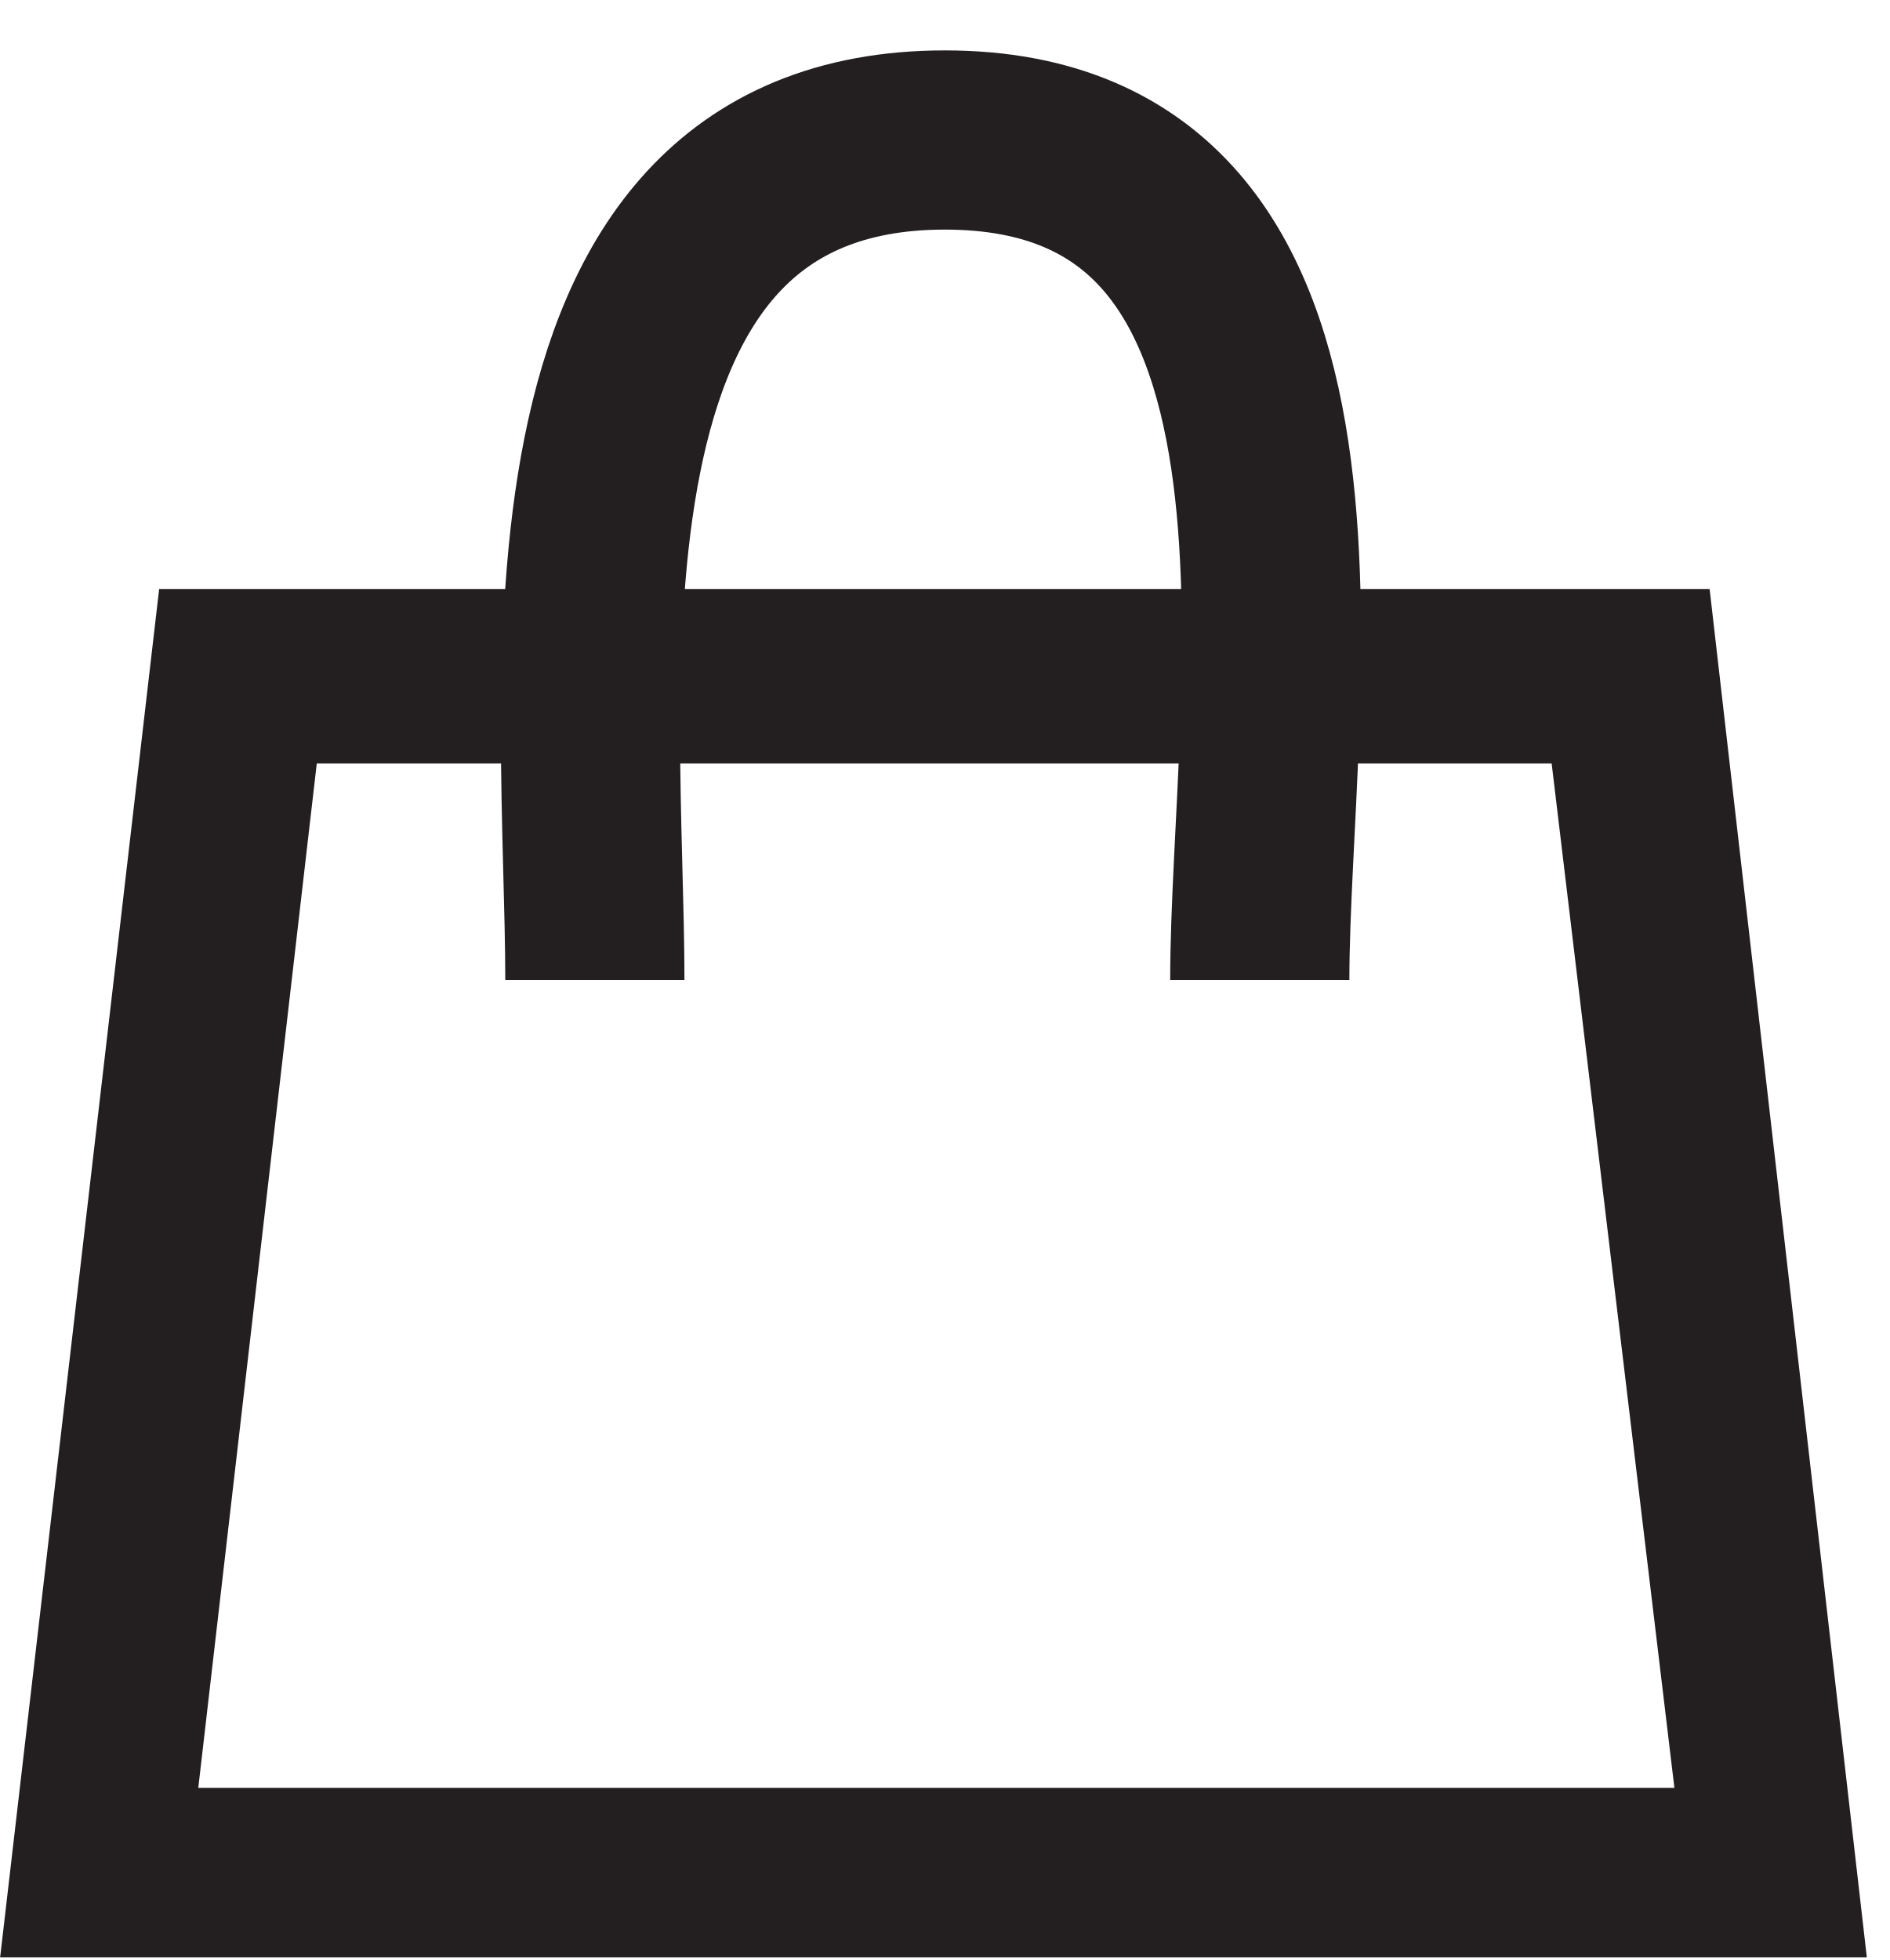
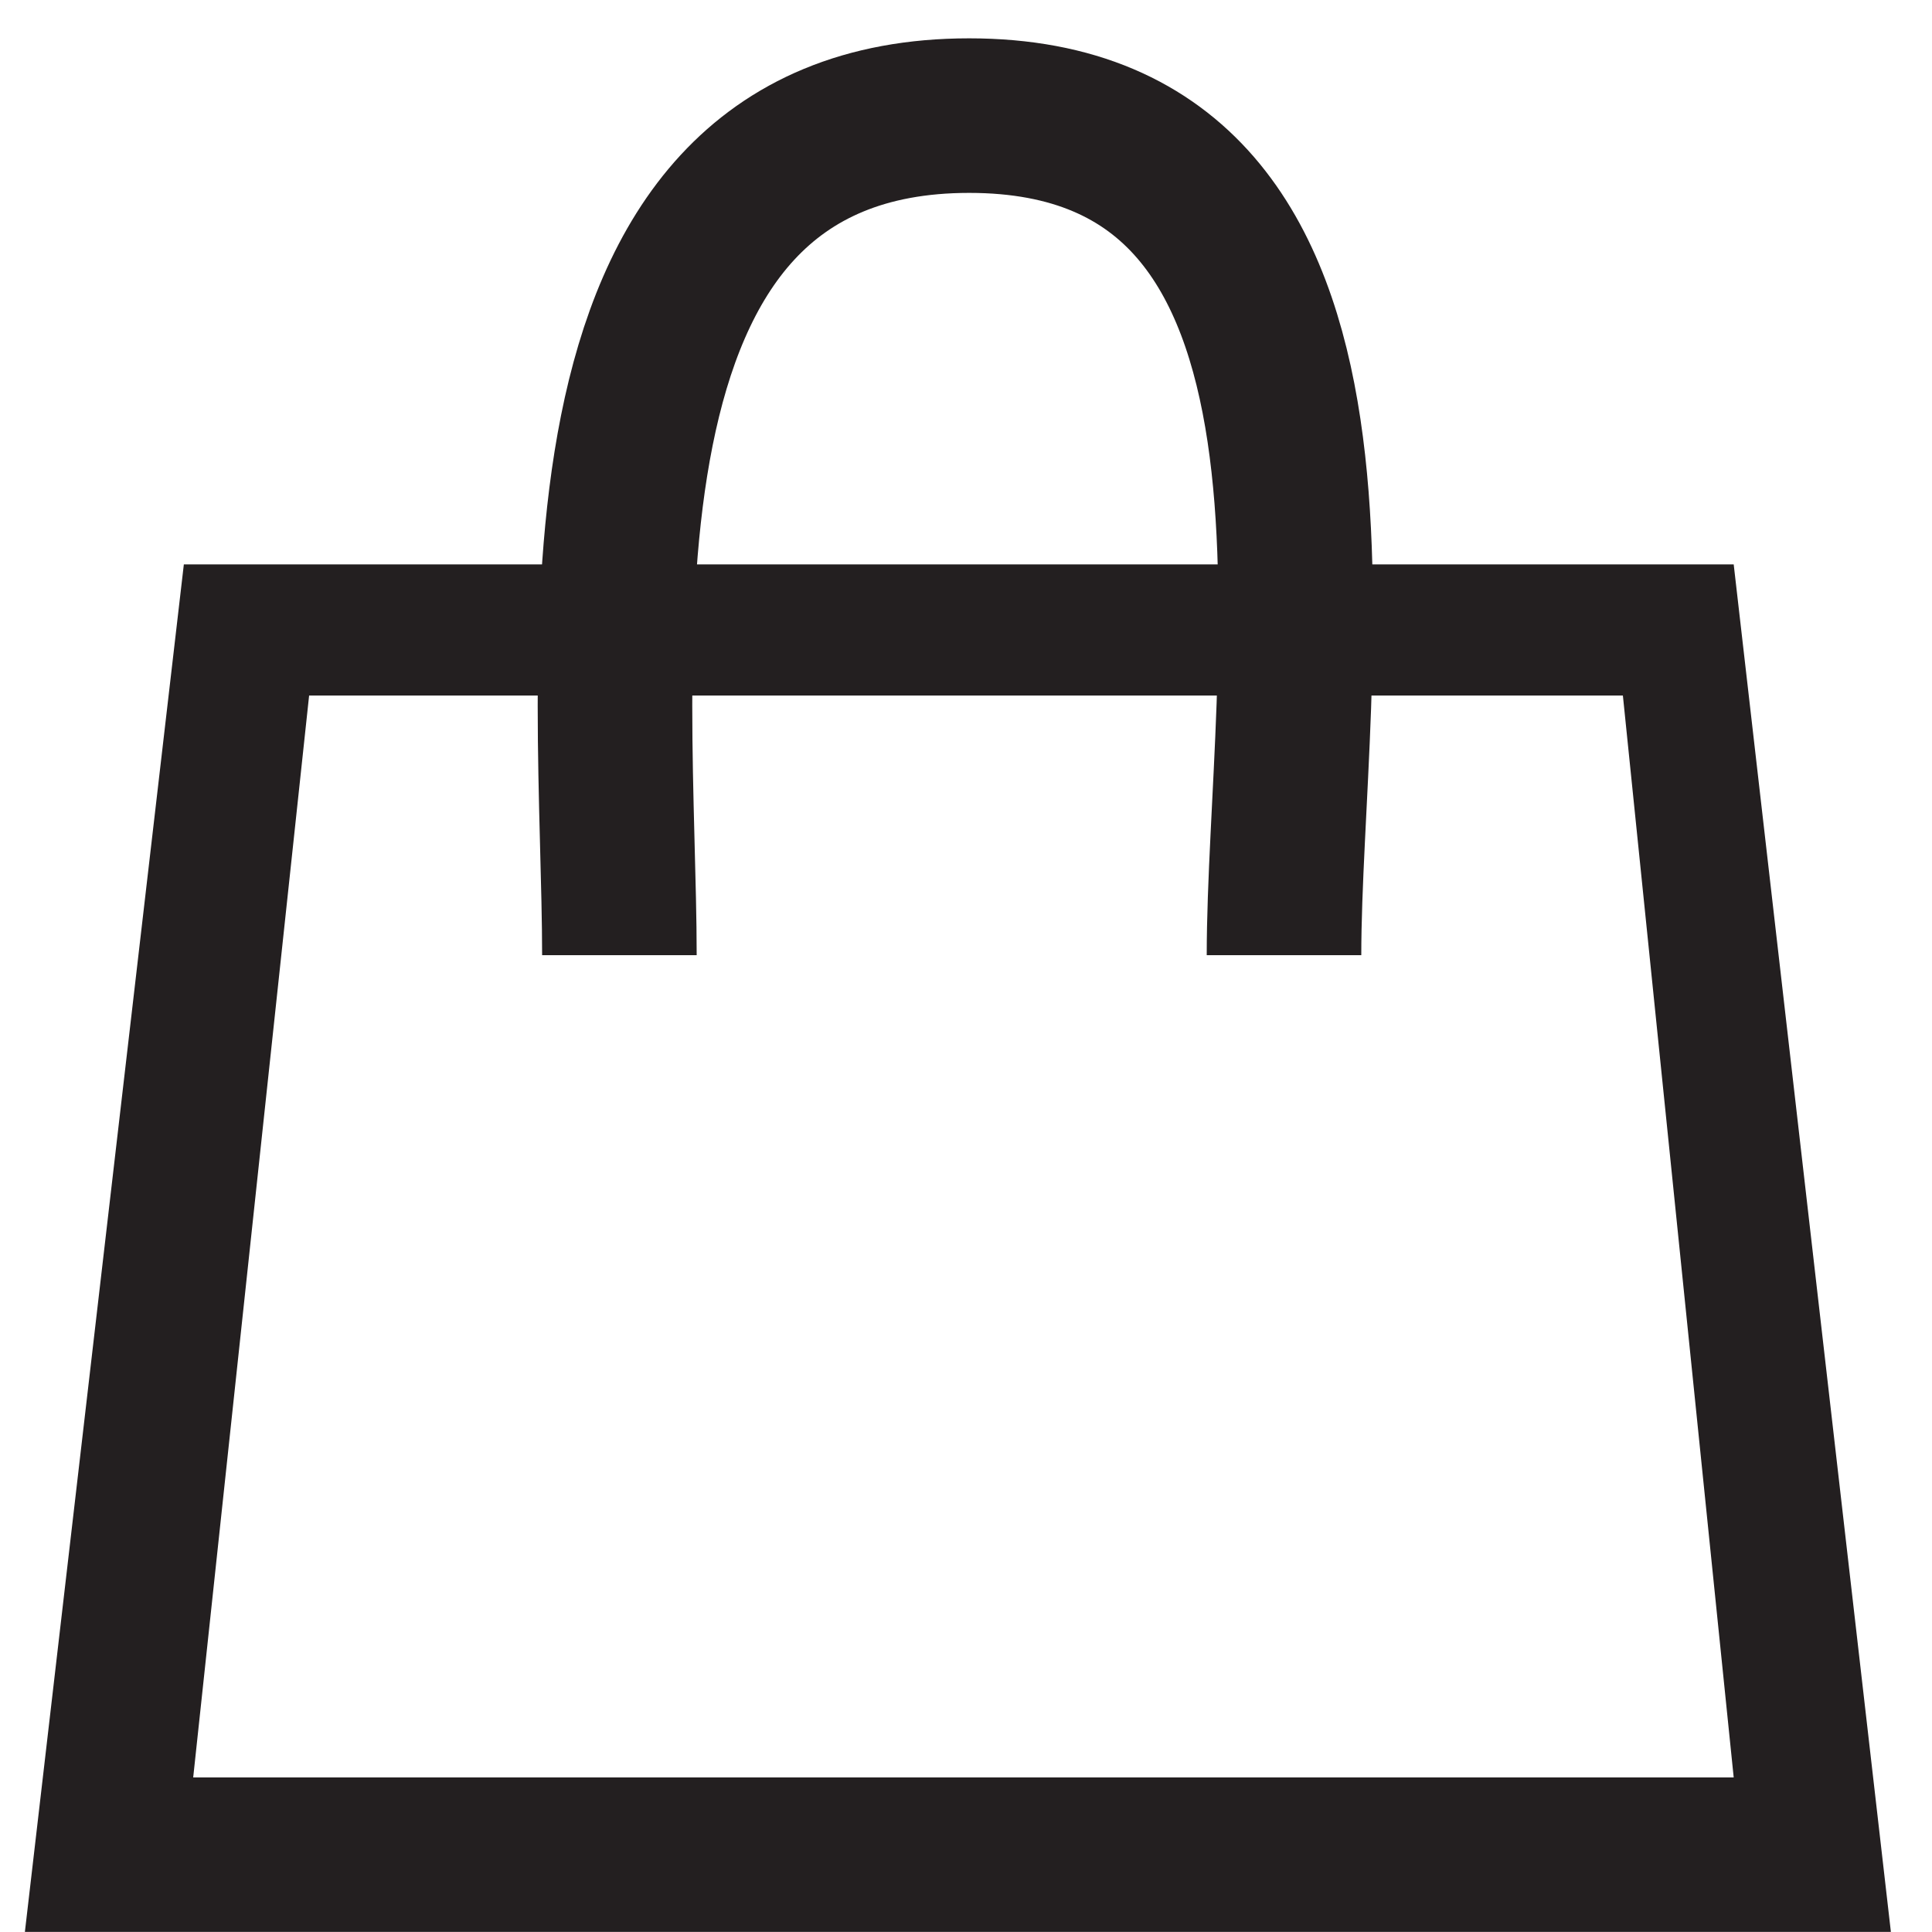
- <svg xmlns="http://www.w3.org/2000/svg" width="27" height="28" viewBox="0 0 27 28" fill="none">
+ <svg xmlns="http://www.w3.org/2000/svg" width="25" height="25" viewBox="0 0 25 25" fill="none">
  <g opacity="1">
-     <path d="M26.672 27.961H0.002L2.274 8.414H24.426L26.672 27.961ZM4.526 10.906L2.833 25.541H23.923L22.169 10.906H4.526Z" fill="#231F20" />
-     <path d="M8.499 14C8.499 10 7.499 2 13.499 2C19.499 2 17.999 10 17.999 14" stroke="#231F20" stroke-width="2.56" />
+     <path d="M24.468 24.999H0.322L2.379 7.303H22.434L24.468 24.999ZM4 9L2.5 23H22.434L21 9H4Z" fill="#231F20" />
+     <path d="M8.015 12.36C8.014 8.739 7.109 1.496 12.541 1.496C17.973 1.496 16.615 8.739 16.615 12.36" stroke="#231F20" stroke-width="2" />
  </g>
</svg>
